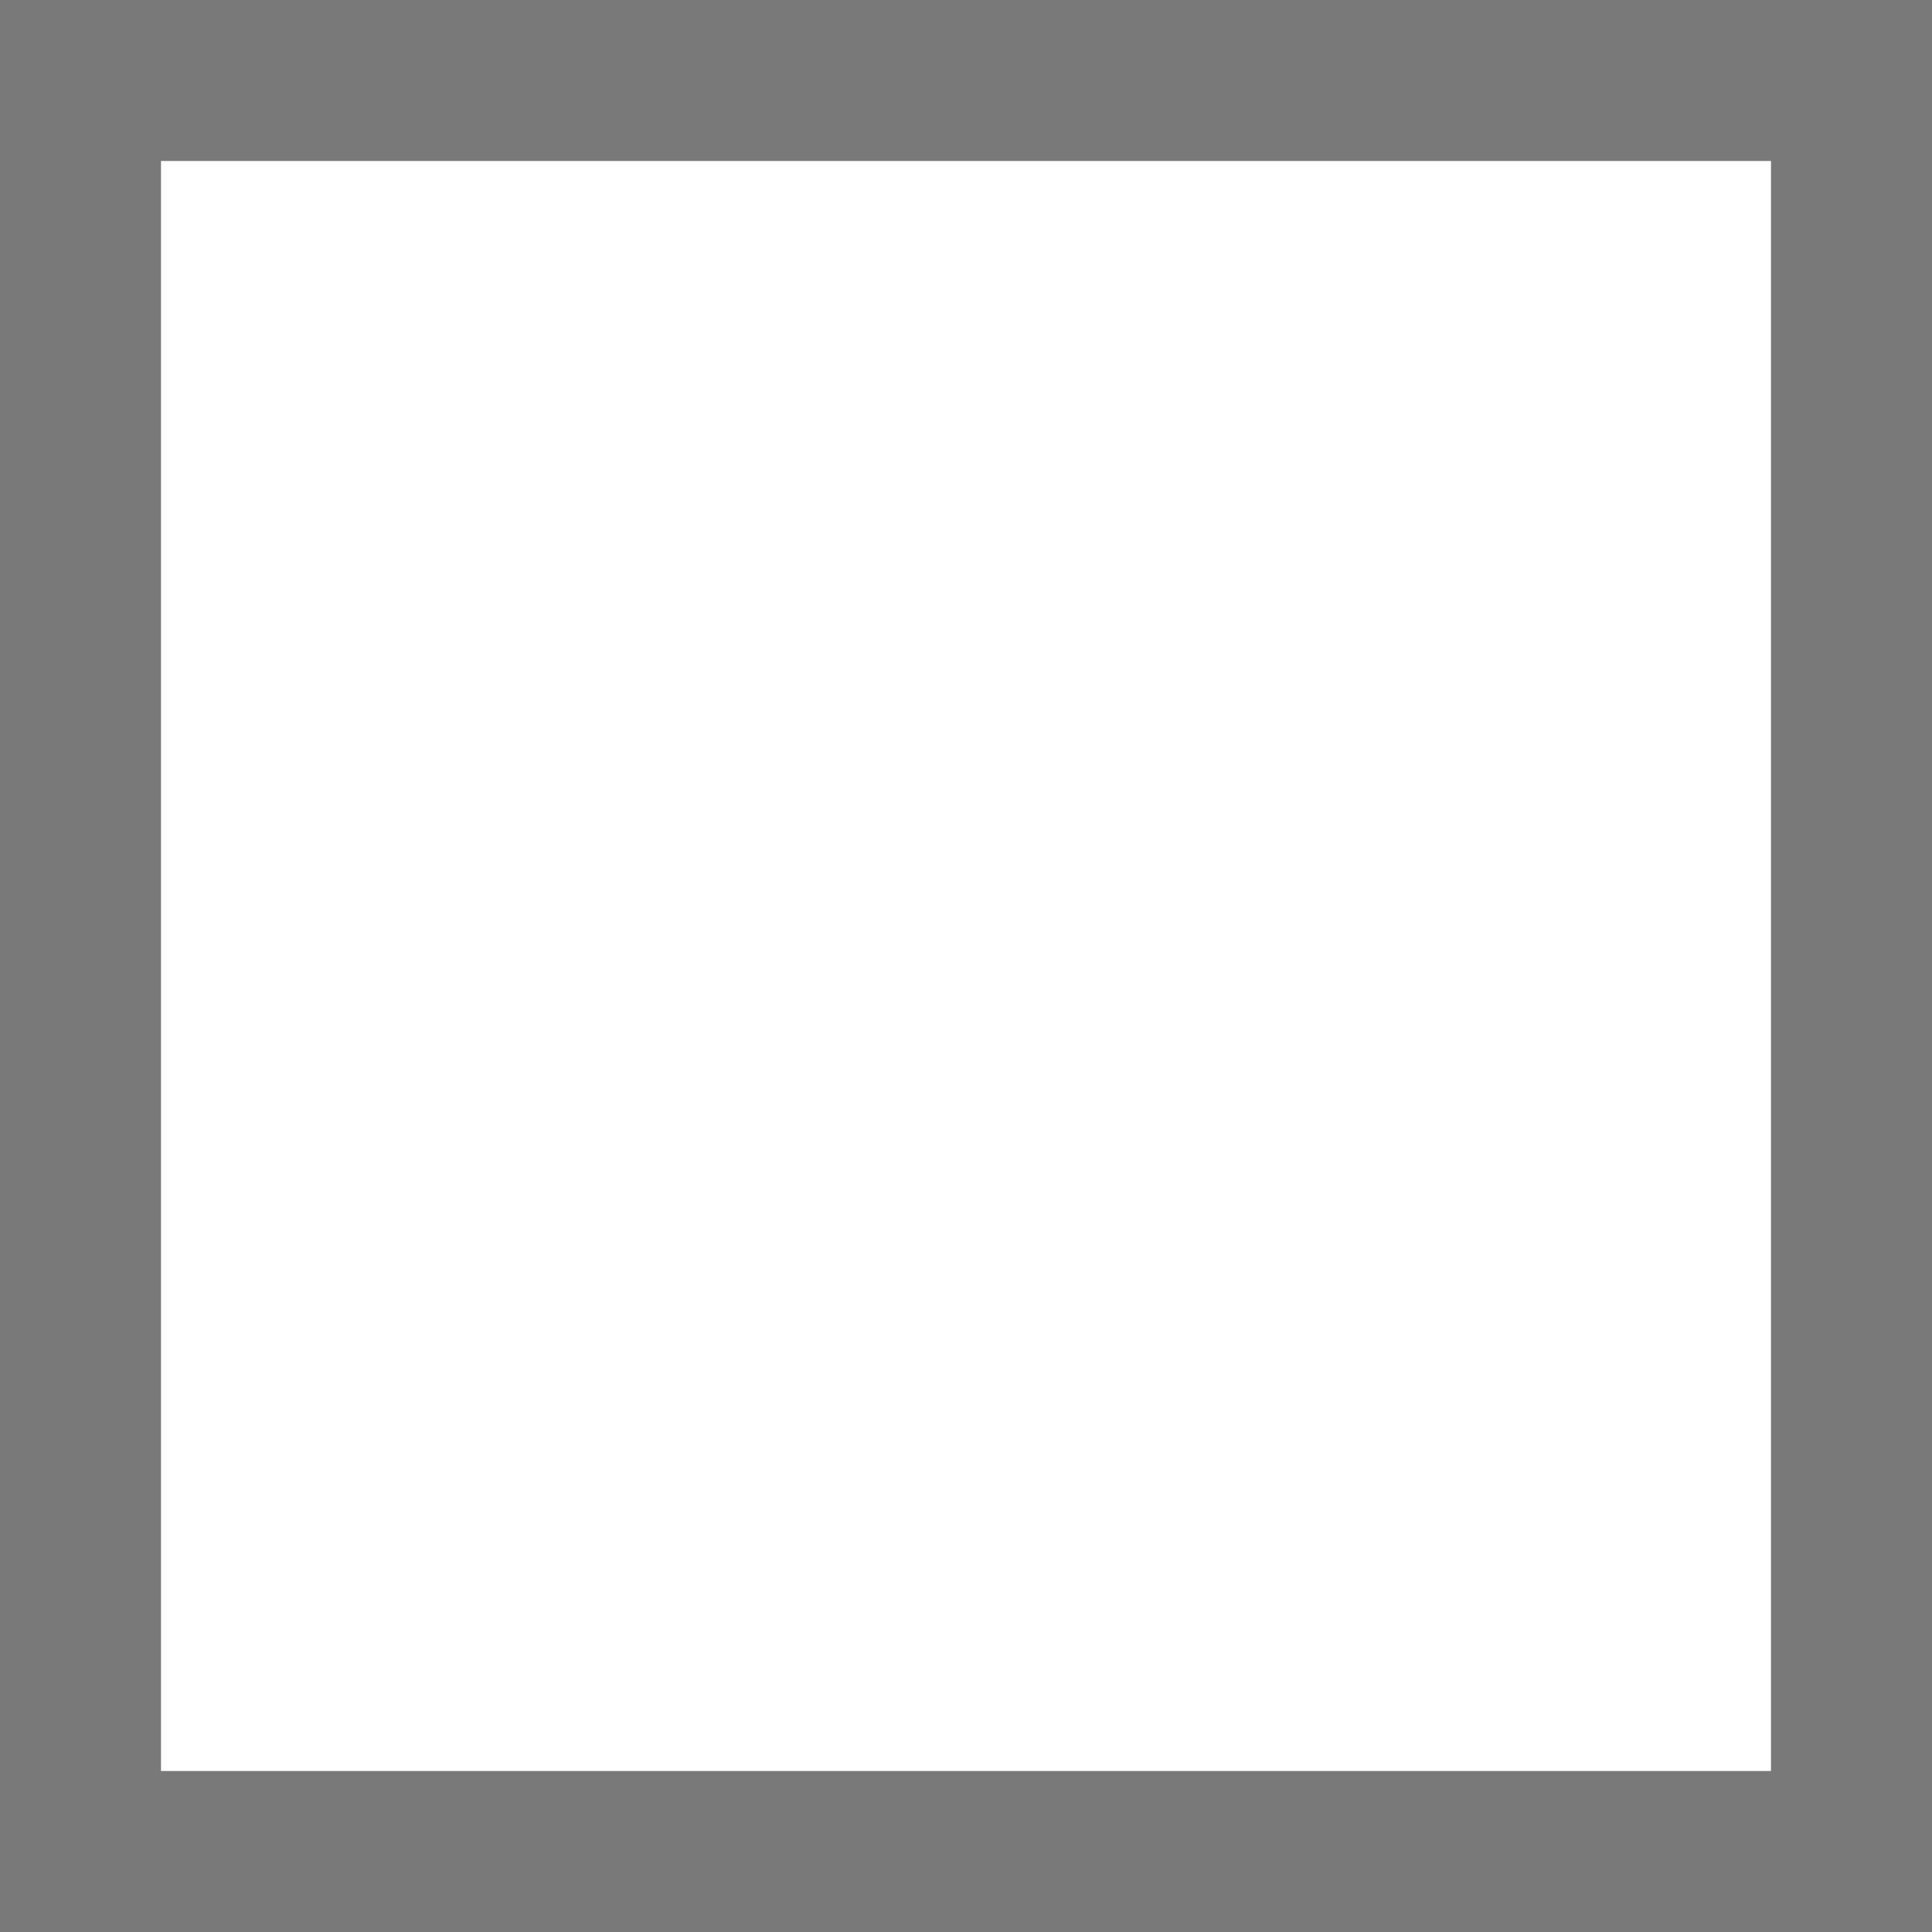
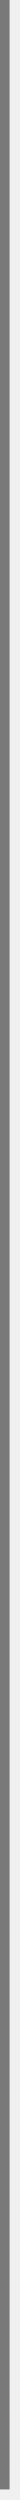
- <svg xmlns="http://www.w3.org/2000/svg" version="1.1" width="12px" height="12px" viewBox="620 226.5  12 12">
-   <path d="M 620.5 227  L 631.5 227  L 631.5 238  L 620.5 238  L 620.5 227  Z " fill-rule="nonzero" fill="#ffffff" stroke="none" />
-   <path d="M 620.5 227  L 631.5 227  L 631.5 238  L 620.5 238  L 620.5 227  Z " stroke-width="1" stroke="#797979" fill="none" />
+ <svg xmlns="http://www.w3.org/2000/svg" version="1.1" width="2px" height="261px">
+   <g transform="matrix(1 0 0 1 -293 -98 )">
+     <path d="M 293.5 98  L 293.5 358  " stroke-width="1" stroke="#797979" fill="none" />
+   </g>
</svg>
